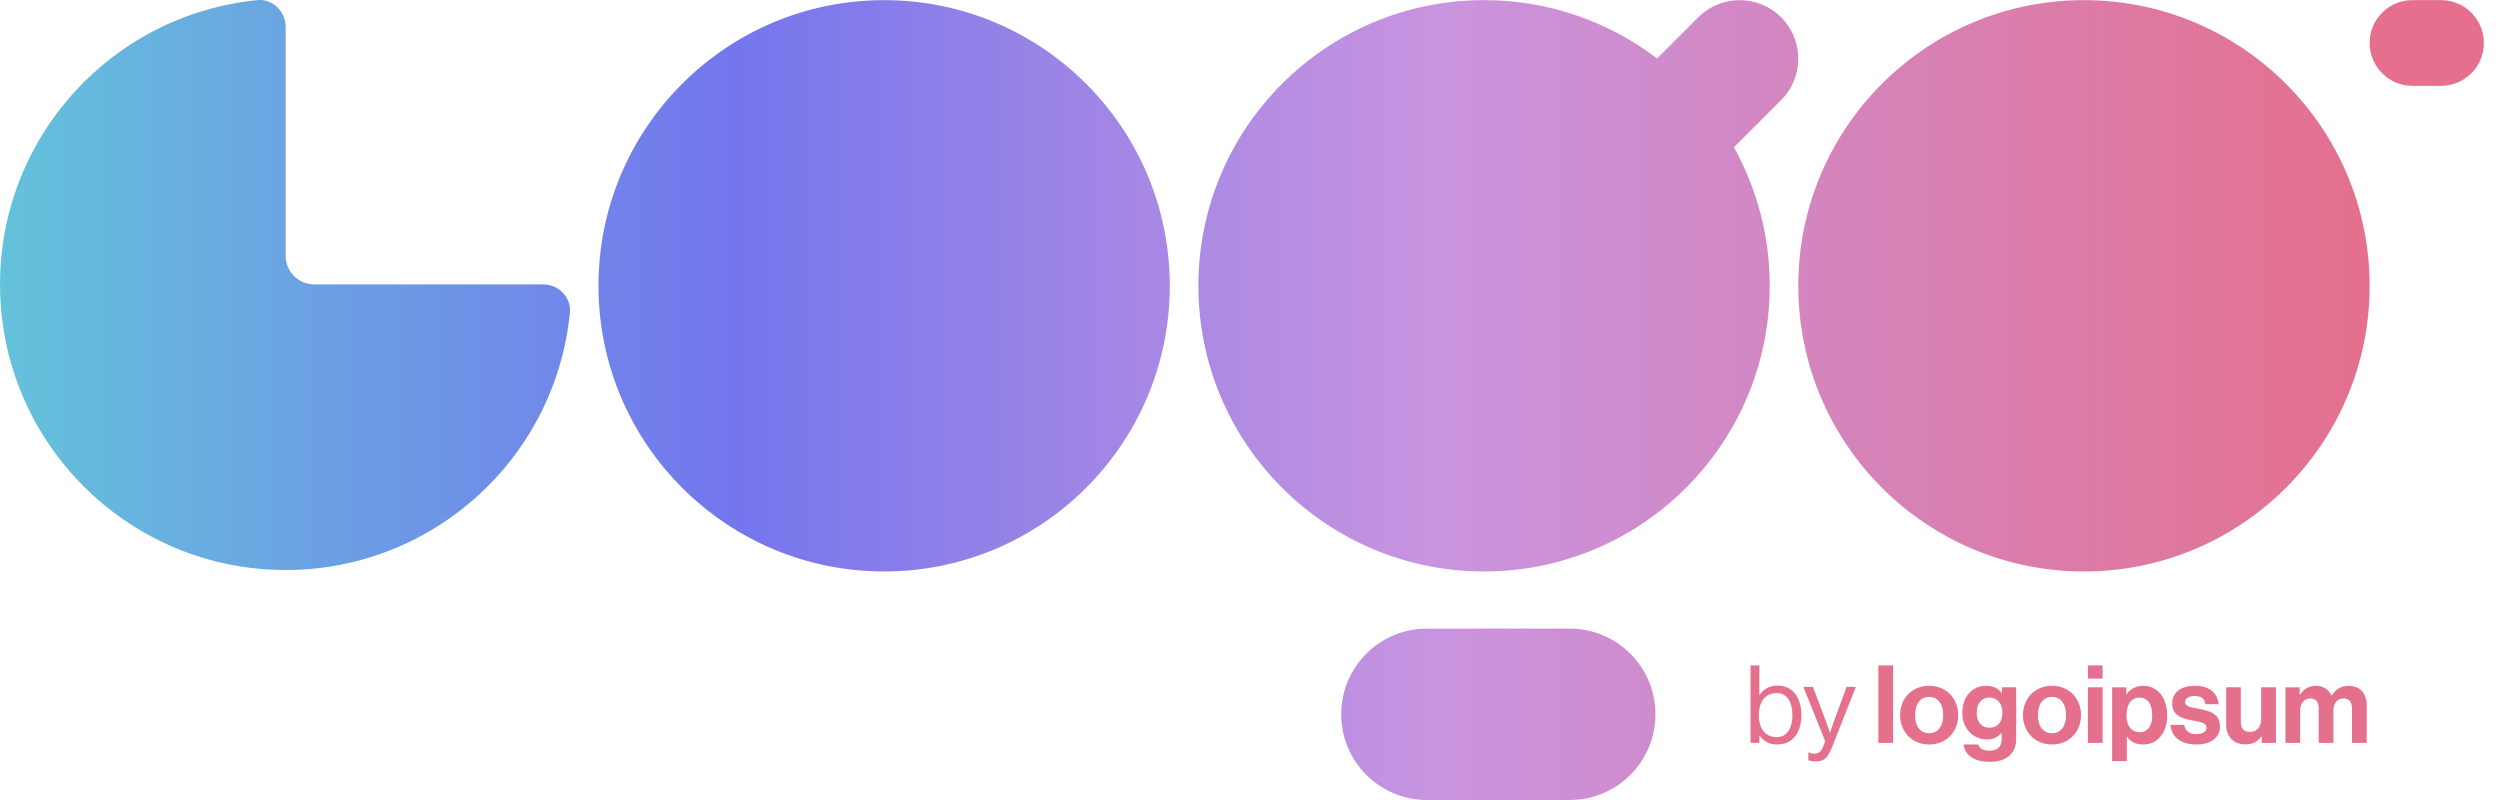
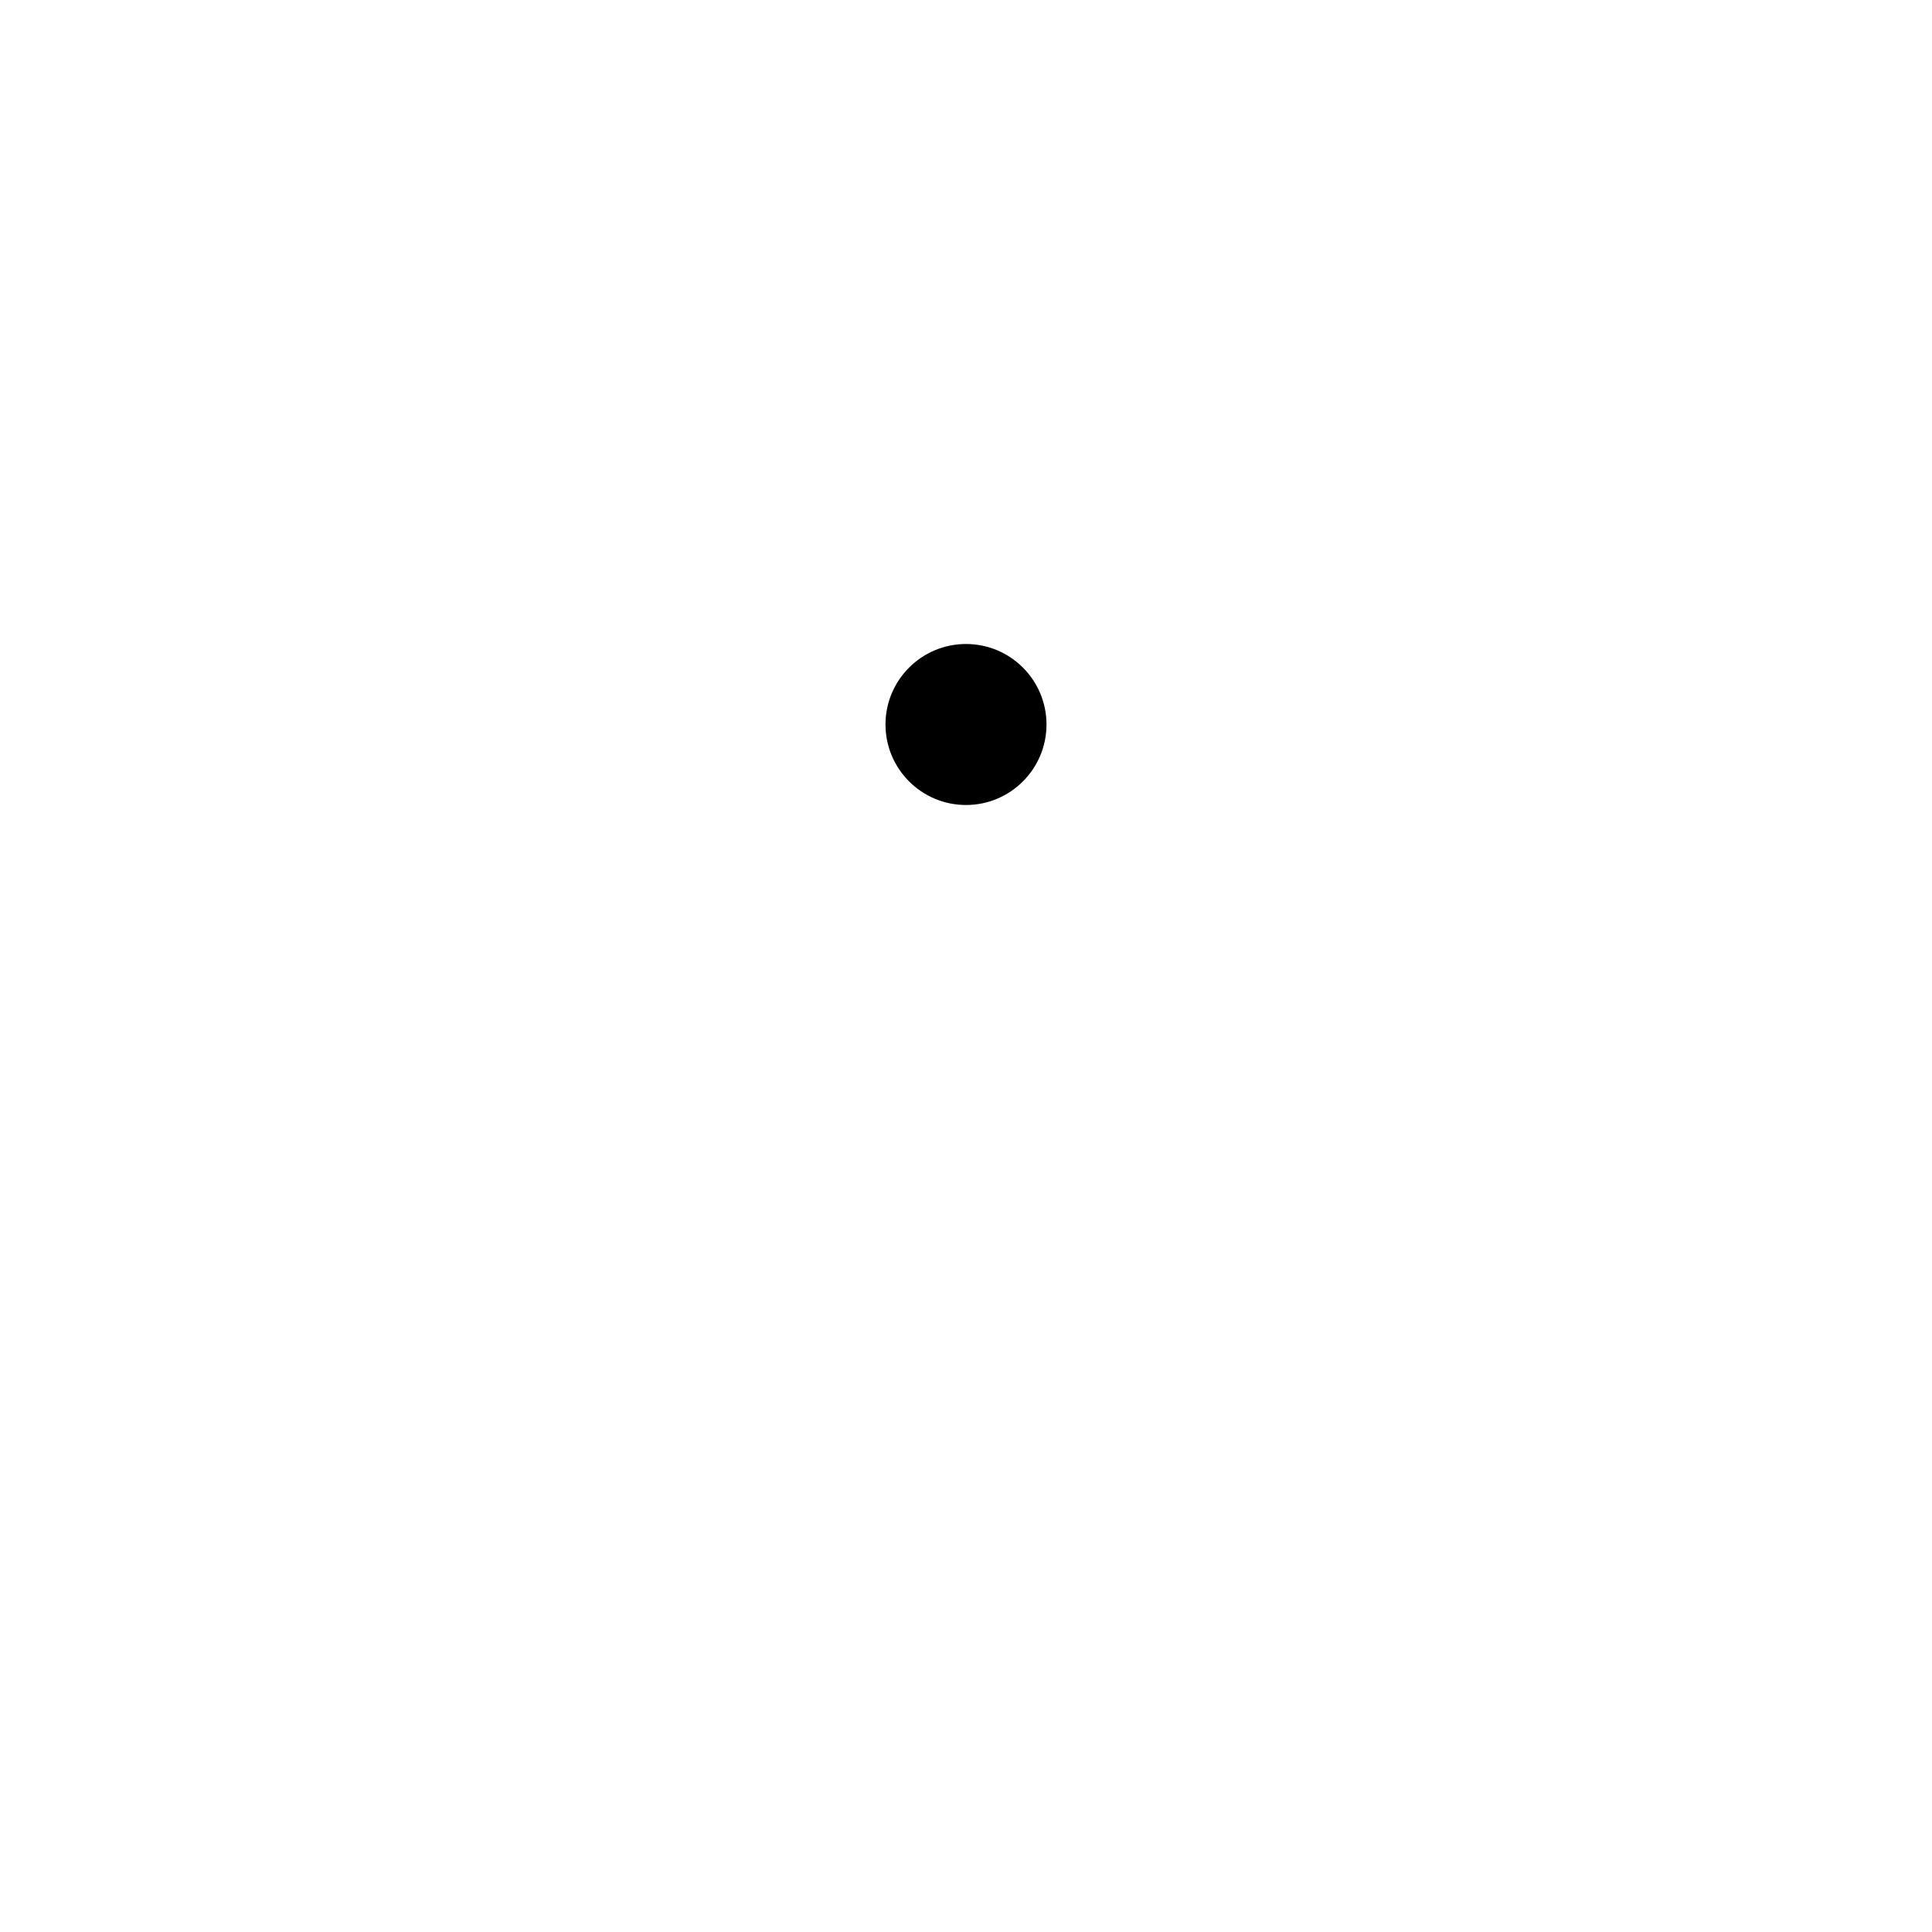
- <svg xmlns="http://www.w3.org/2000/svg" id="logo-79" class="gradient" width="125" height="40" viewBox="0 0 125 40" fill="none">
-   <path class="ccustom" d="M88.861 37.225c.759 0 1.208-.575 1.208-1.474 0-.932-.482-1.474-1.192-1.474-.406 0-.688.18-.899.466h-.01V33.27h-.44v3.873h.44v-.368h.01c.228.314.504.45.883.45Zm-.032-.369c-.596 0-.889-.471-.889-1.1 0-.606.282-1.105.894-1.105.531 0 .786.477.786 1.105 0 .634-.255 1.1-.791 1.1Zm1.983 1.214c.341 0 .558-.12.785-.7l1.198-3.028h-.466l-.64 1.745c-.086.233-.184.547-.184.547h-.01s-.104-.314-.19-.547l-.661-1.745h-.477l1.094 2.72-.108.276c-.108.271-.233.342-.417.342a.616.616 0 0 1-.298-.06h-.022v.39c.12.049.228.06.396.06Zm3.106-.927h.737V33.27h-.737v3.873Zm2.539.082c.861 0 1.452-.64 1.452-1.469 0-.829-.59-1.468-1.452-1.468-.861 0-1.452.64-1.452 1.468 0 .83.59 1.469 1.452 1.469Zm0-.564c-.455 0-.704-.363-.704-.905 0-.541.249-.91.704-.91.45 0 .704.369.704.91 0 .542-.254.905-.704.905Zm3.019 1.43c.412 0 .769-.097 1.002-.314.206-.19.331-.455.331-.845v-2.568h-.71v.293h-.011c-.168-.233-.422-.369-.77-.369-.703 0-1.202.531-1.202 1.36 0 .84.607 1.327 1.225 1.327.352 0 .563-.14.725-.325h.017v.304c0 .379-.2.58-.618.58-.341 0-.498-.136-.558-.31h-.731c.075.542.541.867 1.3.867Zm-.01-1.706c-.38 0-.63-.276-.63-.748 0-.466.25-.758.624-.758.444 0 .661.346.661.753 0 .412-.19.753-.656.753Zm3.134.84c.861 0 1.452-.64 1.452-1.469 0-.829-.591-1.468-1.452-1.468-.862 0-1.452.64-1.452 1.468 0 .83.59 1.469 1.452 1.469Zm0-.564c-.455 0-.705-.363-.705-.905 0-.541.25-.91.705-.91.449 0 .704.369.704.91 0 .542-.255.905-.704.905Zm1.794.482h.737v-2.779h-.737v2.78Zm0-3.212h.737v-.661h-.737v.66Zm1.212 4.122h.737V36.83h.01c.158.239.412.396.802.396.715 0 1.203-.57 1.203-1.469 0-.867-.471-1.468-1.208-1.468a.972.972 0 0 0-.818.423h-.016v-.347h-.71v3.69Zm1.392-1.44c-.439 0-.672-.331-.672-.835 0-.498.185-.894.645-.894.455 0 .639.368.639.894s-.238.834-.612.834Zm2.83.612c.693 0 1.17-.336 1.17-.894 0-.65-.515-.78-.981-.878-.395-.081-.763-.103-.763-.341 0-.2.189-.31.476-.31.315 0 .504.11.537.407h.666c-.054-.558-.46-.92-1.192-.92-.634 0-1.132.286-1.132.888 0 .606.487.742.986.84.379.075.731.102.731.368 0 .195-.184.32-.509.32-.33 0-.558-.141-.607-.461h-.682c.043.59.493.98 1.3.98Zm3.968-.082v-2.779h-.737v1.604c0 .368-.212.628-.558.628-.314 0-.461-.179-.461-.504v-1.728h-.731v1.853c0 .607.347 1.002.964 1.002.39 0 .607-.146.797-.4h.016v.324h.71Zm.476 0h.737V35.53c0-.369.2-.607.498-.607.271 0 .428.163.428.477v1.744h.737V35.53c0-.369.19-.607.499-.607.271 0 .428.163.428.477v1.744h.737v-1.869c0-.607-.331-.986-.916-.986-.352 0-.645.184-.834.488h-.011a.83.83 0 0 0-.77-.488.908.908 0 0 0-.807.45h-.016v-.374h-.71v2.78Z" fill="#E5708C" />
-   <path d="M118.481 2.149c0-1.183.959-2.143 2.142-2.143h1.429a2.142 2.142 0 0 1 0 4.286h-1.429a2.142 2.142 0 0 1-2.142-2.143ZM58.49 14.29c0 7.888-6.394 14.283-14.283 14.283-7.888 0-14.283-6.395-14.283-14.283C29.924 6.4 36.319.007 44.207.007 52.096.007 58.49 6.4 58.49 14.29Zm-31.352-.071c.79 0 1.436.64 1.357 1.426A14.283 14.283 0 1 1 12.857.007c.785-.08 1.426.568 1.426 1.356V12.79c0 .79.64 1.429 1.429 1.429h11.426ZM78.487 31.43a4.285 4.285 0 1 1 0 8.57h-7.141a4.285 4.285 0 0 1 0-8.57h7.141Zm-4.285-2.857c7.889 0 14.284-6.395 14.284-14.283a14.22 14.22 0 0 0-1.789-6.925l2.36-2.36a2.928 2.928 0 1 0-4.142-4.14l-2.06 2.06A14.22 14.22 0 0 0 74.201.006C66.314.007 59.92 6.4 59.92 14.29c0 7.888 6.395 14.283 14.283 14.283Zm44.279-14.283c0 7.888-6.395 14.283-14.284 14.283-7.888 0-14.283-6.395-14.283-14.283 0-7.89 6.395-14.283 14.283-14.283 7.889 0 14.284 6.394 14.284 14.283Z" fill="url(#gradient_a1234)" />
-   <defs>
-     <linearGradient id="gradient_a1234" x1="0" y1="16" x2="119" y2="16" gradientUnits="userSpaceOnUse">
-       <stop class="ccompli1" stop-color="#64C2DB" />
-       <stop class="ccompli2" offset=".307" stop-color="#7476ED" />
-       <stop class="ccustom" offset=".604" stop-color="#C994DF" />
-       <stop class="ccompli1" offset="1" stop-color="#E56F8C" />
-     </linearGradient>
-   </defs>
+ <svg xmlns="http://www.w3.org/2000/svg" width="24" height="24" viewBox="0 0 24 24" fill="none">
+   <path d="M12 2C6.477 2 2 6.477 2 12C2 17.523 6.477 22 12 22C17.523 22 22 17.523 22 12C22 6.477 17.523 2 12 2ZM12 20C7.582 20 4 16.418 4 12C4 7.582 7.582 4 12 4C16.418 4 20 7.582 20 12C20 16.418 16.418 20 12 20Z" fill="bg-gradient-to-br from-pink-500 to-orange-400 hover:bg-gradient-to-bl focus:ring-4 focus:outline-none focus:ring-pink-200 dark:focus:ring-pink-800" />
+   <path d="M12 10C12.552 10 13 9.552 13 9C13 8.448 12.552 8 12 8C11.448 8 11 8.448 11 9C11 9.552 11.448 10 12 10Z" fill="currentColor" />
</svg>
